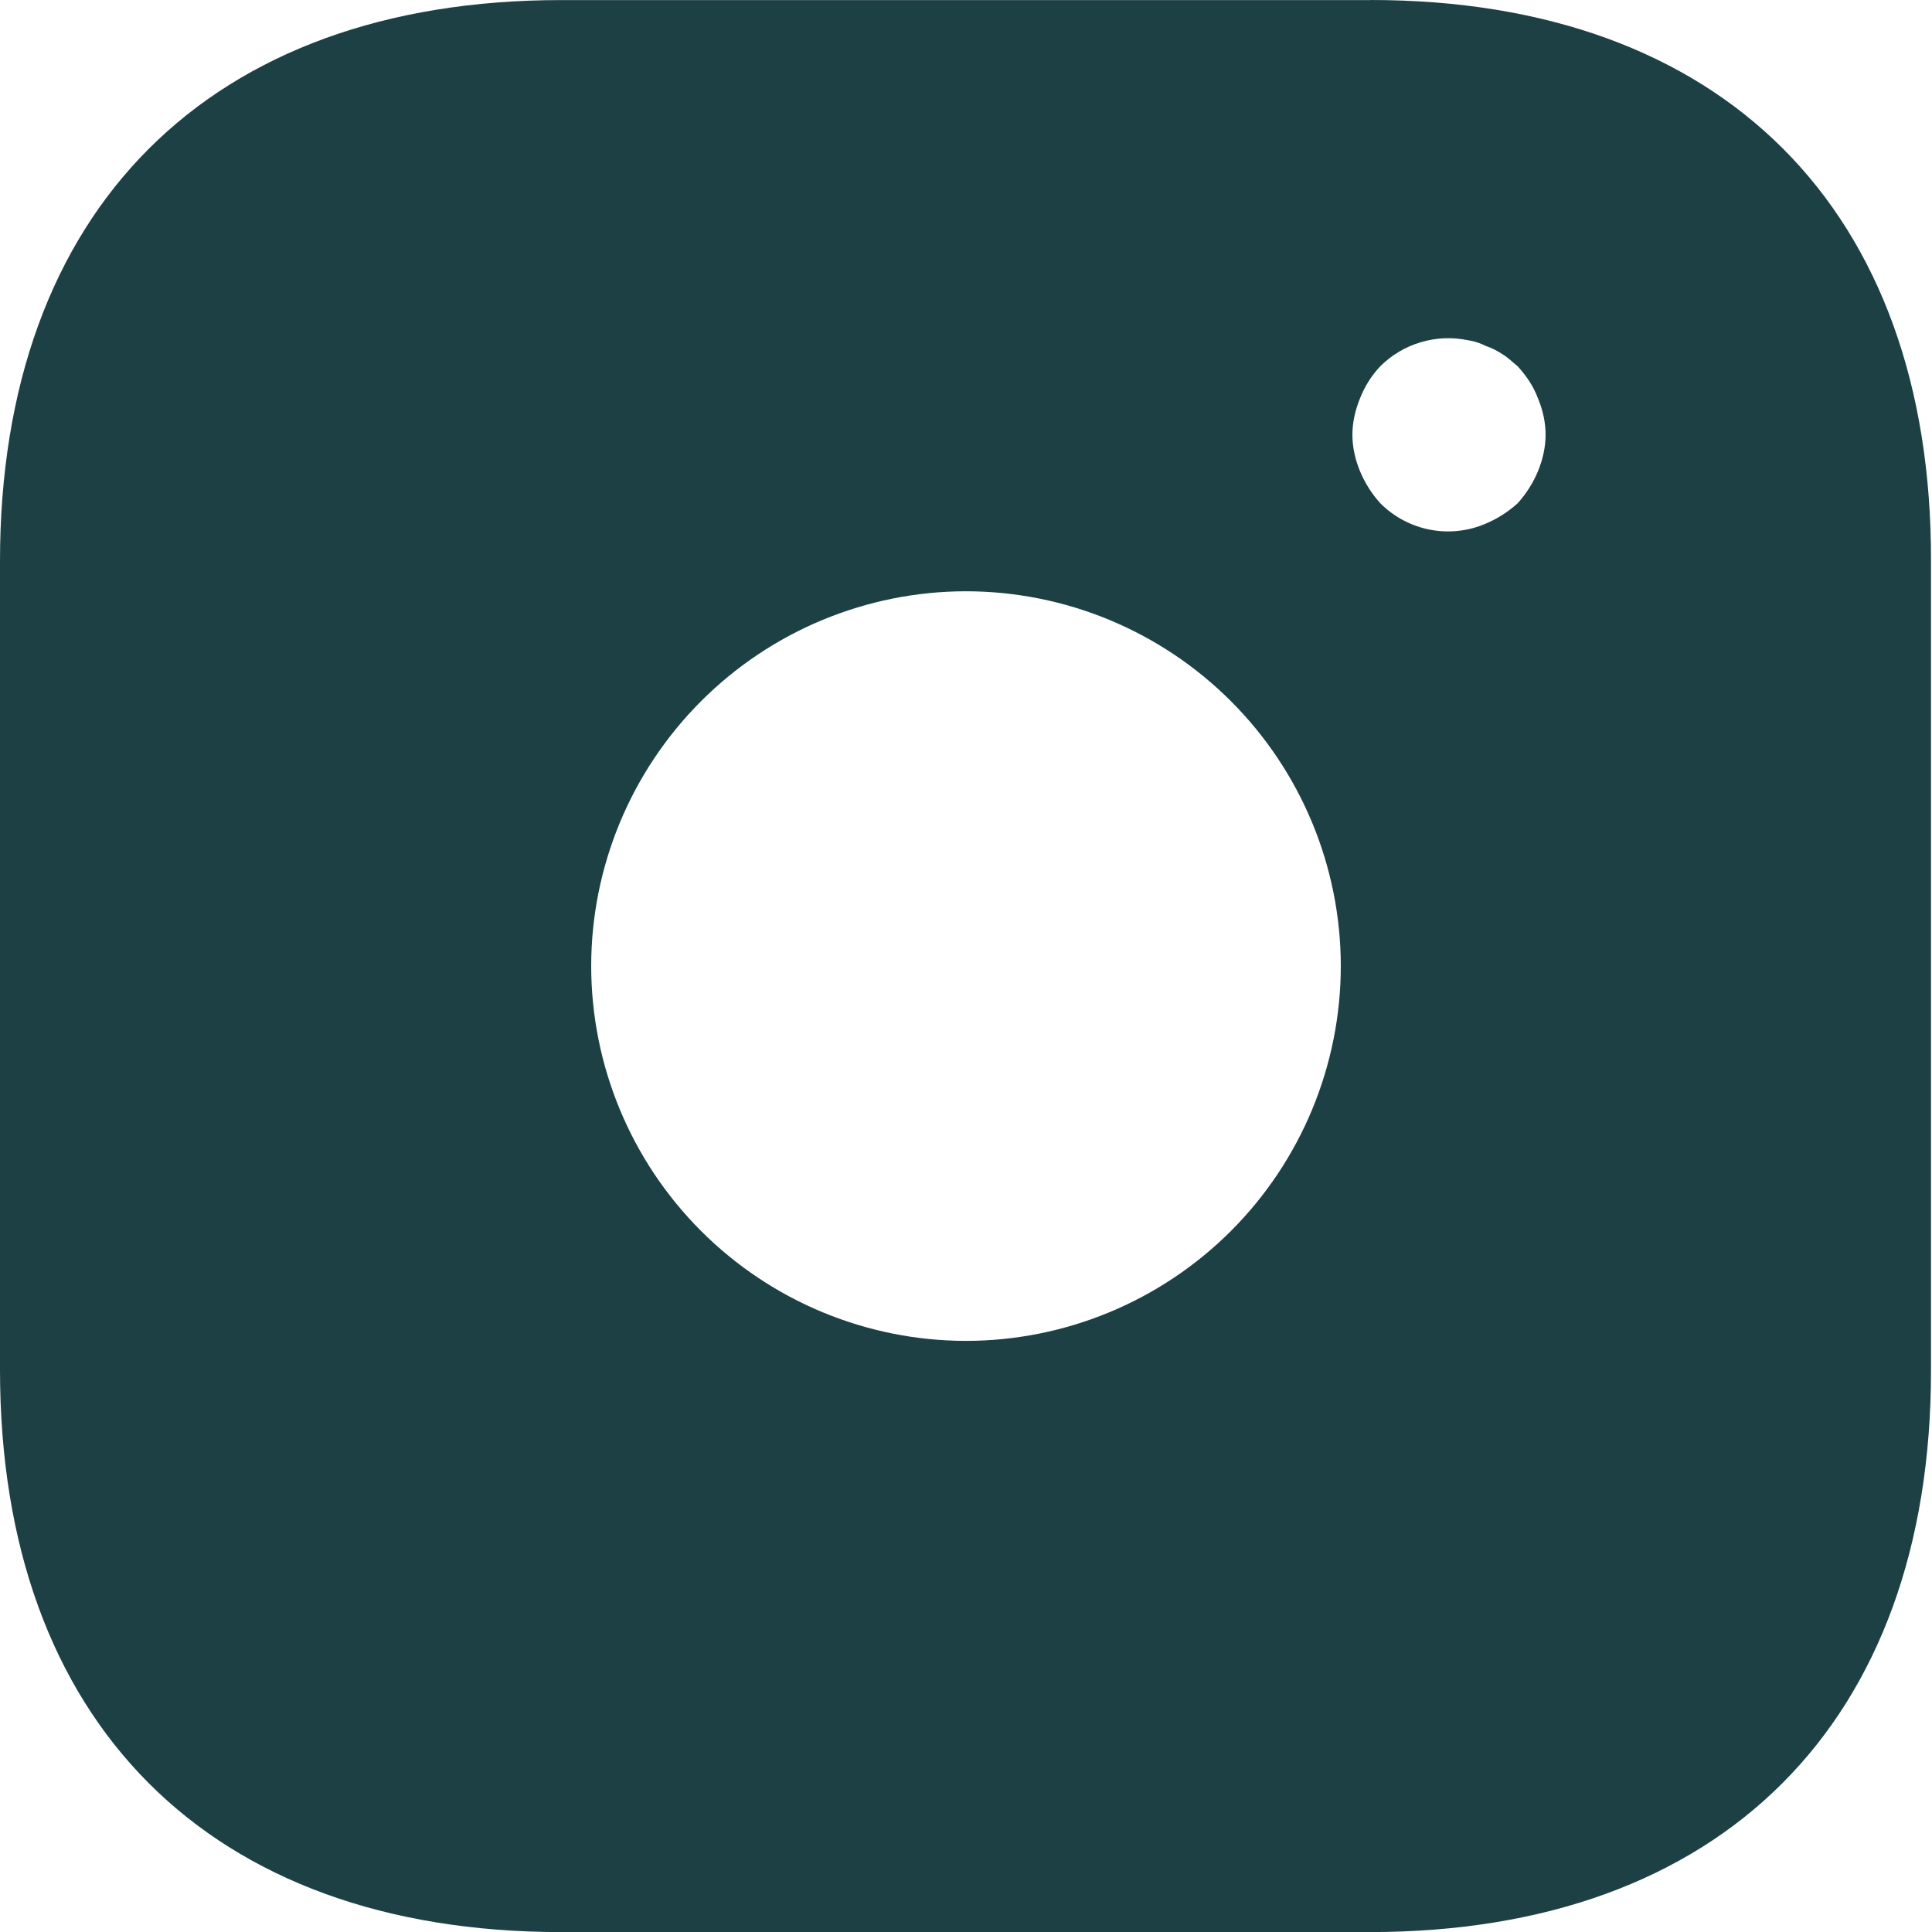
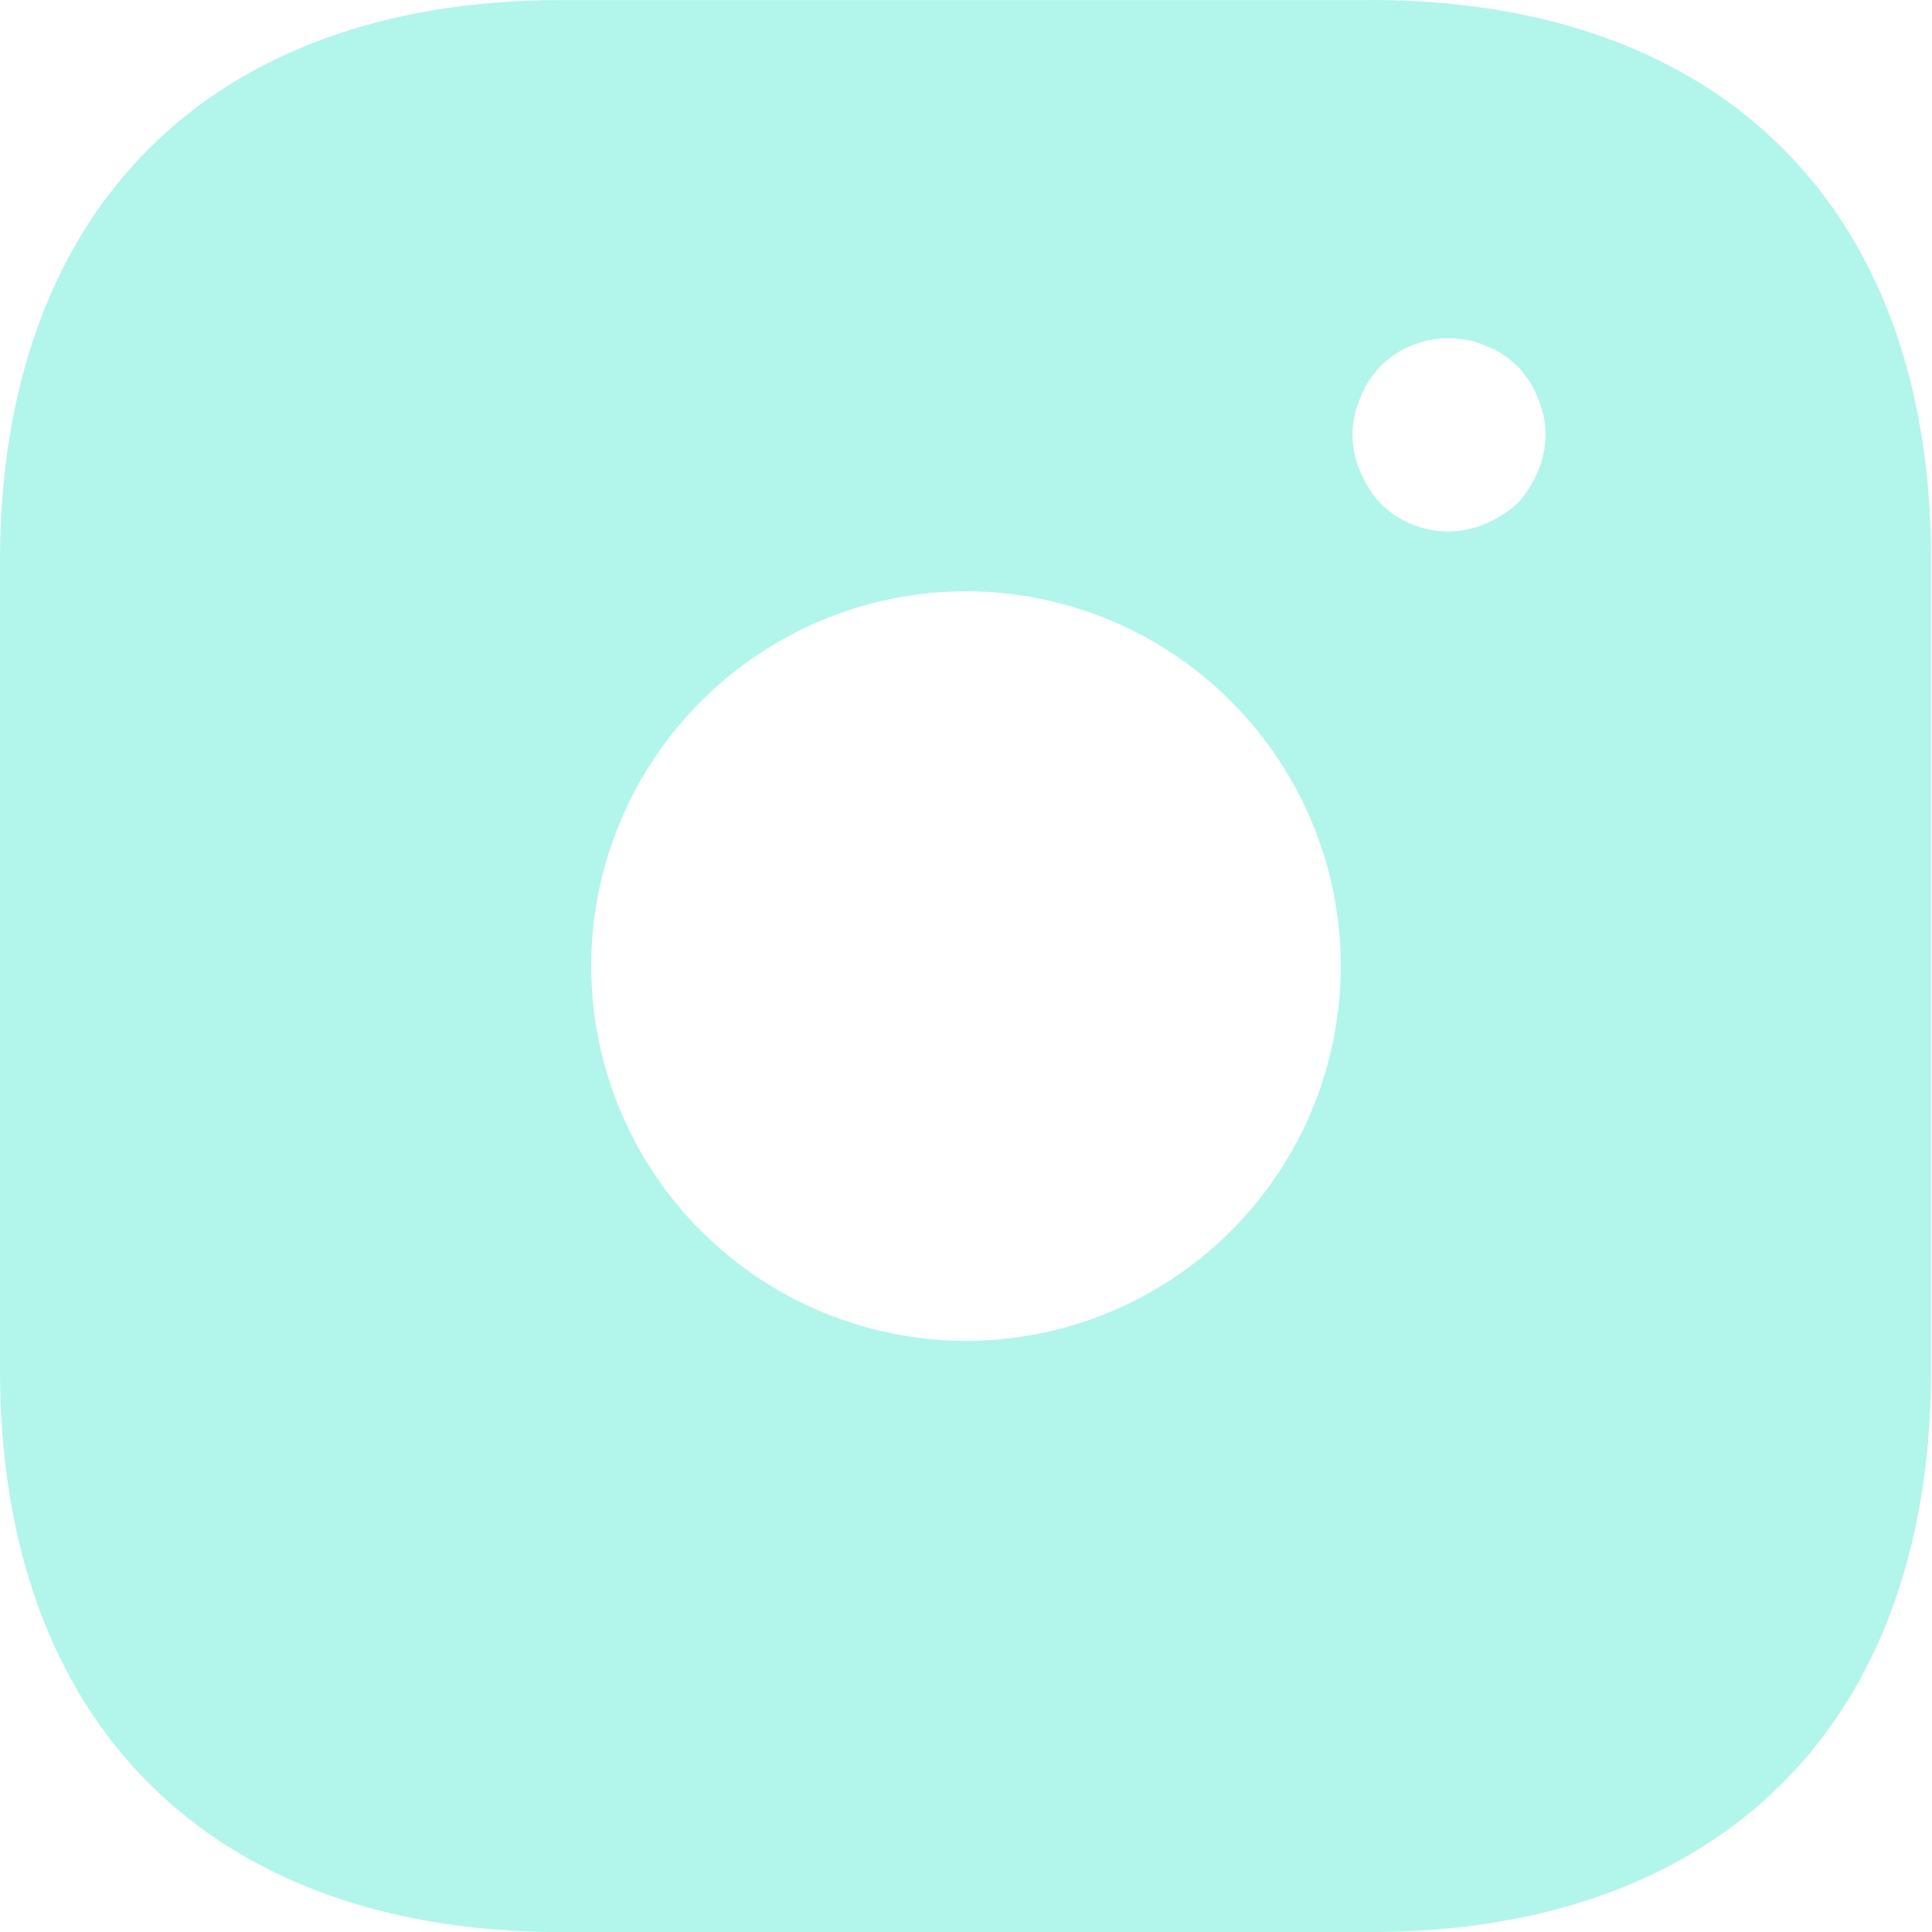
<svg xmlns="http://www.w3.org/2000/svg" width="25" height="25" viewBox="0 0 25 25" fill="none">
-   <path d="M17.738 0.001H7.261C2.712 0.001 0 2.714 0 7.263V17.726C0 22.289 2.713 25.001 7.262 25.001H17.725C22.275 25.001 24.987 22.289 24.987 17.739V7.262C25 2.712 22.287 0 17.737 0L17.738 0.001ZM12.5 17.351C11.214 17.35 9.981 16.838 9.072 15.929C8.163 15.02 7.651 13.787 7.65 12.501C7.651 11.215 8.163 9.982 9.072 9.073C9.981 8.164 11.214 7.652 12.5 7.651C13.786 7.652 15.019 8.164 15.928 9.073C16.837 9.982 17.349 11.215 17.35 12.501C17.349 13.787 16.837 15.02 15.928 15.929C15.019 16.838 13.786 17.35 12.5 17.351ZM19.9 6.101C19.837 6.251 19.75 6.388 19.638 6.513C19.512 6.626 19.375 6.713 19.225 6.776C18.998 6.874 18.746 6.901 18.503 6.854C18.26 6.807 18.037 6.688 17.862 6.513C17.752 6.392 17.663 6.252 17.6 6.101C17.537 5.951 17.5 5.788 17.5 5.626C17.5 5.464 17.538 5.301 17.6 5.151C17.66 4.998 17.749 4.858 17.862 4.738C18.008 4.594 18.186 4.487 18.383 4.429C18.579 4.37 18.787 4.36 18.988 4.401C19.071 4.413 19.151 4.438 19.225 4.476C19.3 4.501 19.375 4.539 19.45 4.589C19.513 4.626 19.575 4.689 19.638 4.739C19.75 4.863 19.838 4.989 19.9 5.151C19.963 5.301 20 5.464 20 5.626C20 5.788 19.962 5.951 19.9 6.101Z" fill="#1D4044" />
+   <path d="M17.738 0.001H7.261C2.712 0.001 0 2.714 0 7.263V17.726C0 22.289 2.713 25.001 7.262 25.001H17.725C22.275 25.001 24.987 22.289 24.987 17.739V7.262C25 2.712 22.287 0 17.737 0L17.738 0.001ZM12.5 17.351C11.214 17.35 9.981 16.838 9.072 15.929C8.163 15.02 7.651 13.787 7.65 12.501C7.651 11.215 8.163 9.982 9.072 9.073C9.981 8.164 11.214 7.652 12.5 7.651C13.786 7.652 15.019 8.164 15.928 9.073C16.837 9.982 17.349 11.215 17.35 12.501C17.349 13.787 16.837 15.02 15.928 15.929C15.019 16.838 13.786 17.35 12.5 17.351ZM19.9 6.101C19.837 6.251 19.75 6.388 19.638 6.513C19.512 6.626 19.375 6.713 19.225 6.776C18.998 6.874 18.746 6.901 18.503 6.854C18.26 6.807 18.037 6.688 17.862 6.513C17.752 6.392 17.663 6.252 17.6 6.101C17.537 5.951 17.5 5.788 17.5 5.626C17.5 5.464 17.538 5.301 17.6 5.151C17.66 4.998 17.749 4.858 17.862 4.738C18.008 4.594 18.186 4.487 18.383 4.429C18.579 4.37 18.787 4.36 18.988 4.401C19.071 4.413 19.151 4.438 19.225 4.476C19.3 4.501 19.375 4.539 19.45 4.589C19.513 4.626 19.575 4.689 19.638 4.739C19.75 4.863 19.838 4.989 19.9 5.151C19.963 5.301 20 5.464 20 5.626C20 5.788 19.962 5.951 19.9 6.101Z" fill="#B2F5EA" />
</svg>
